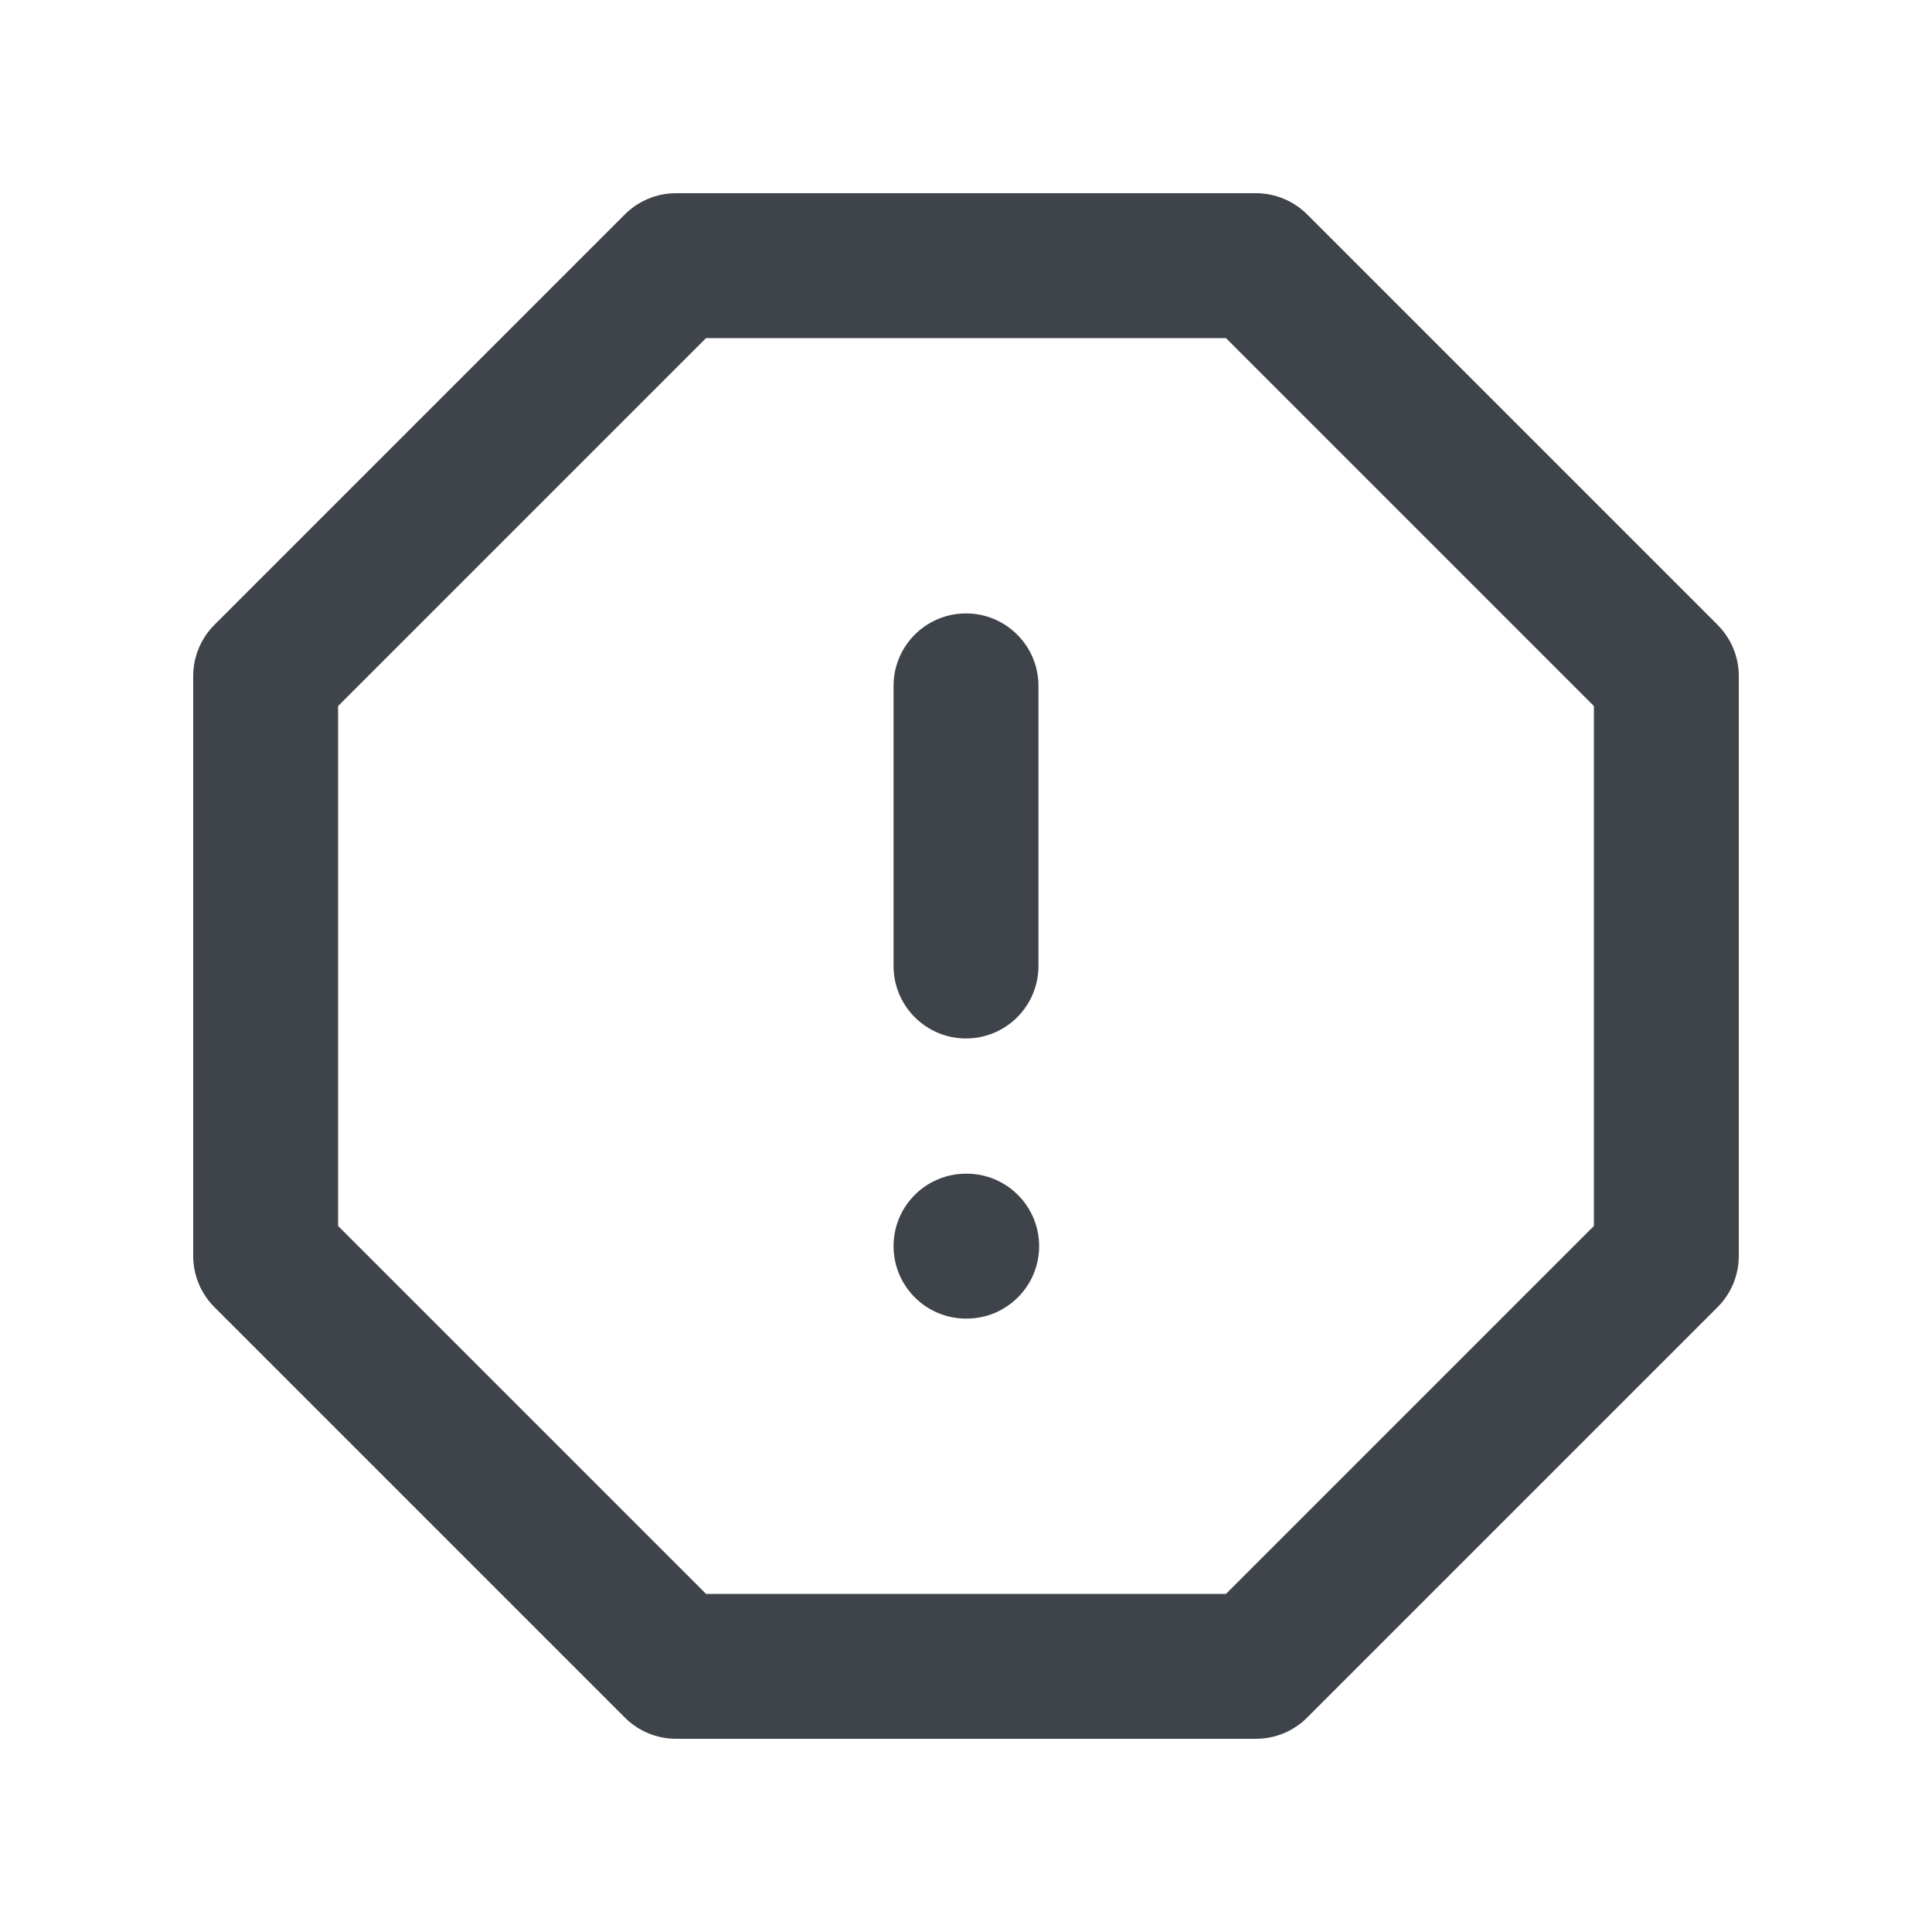
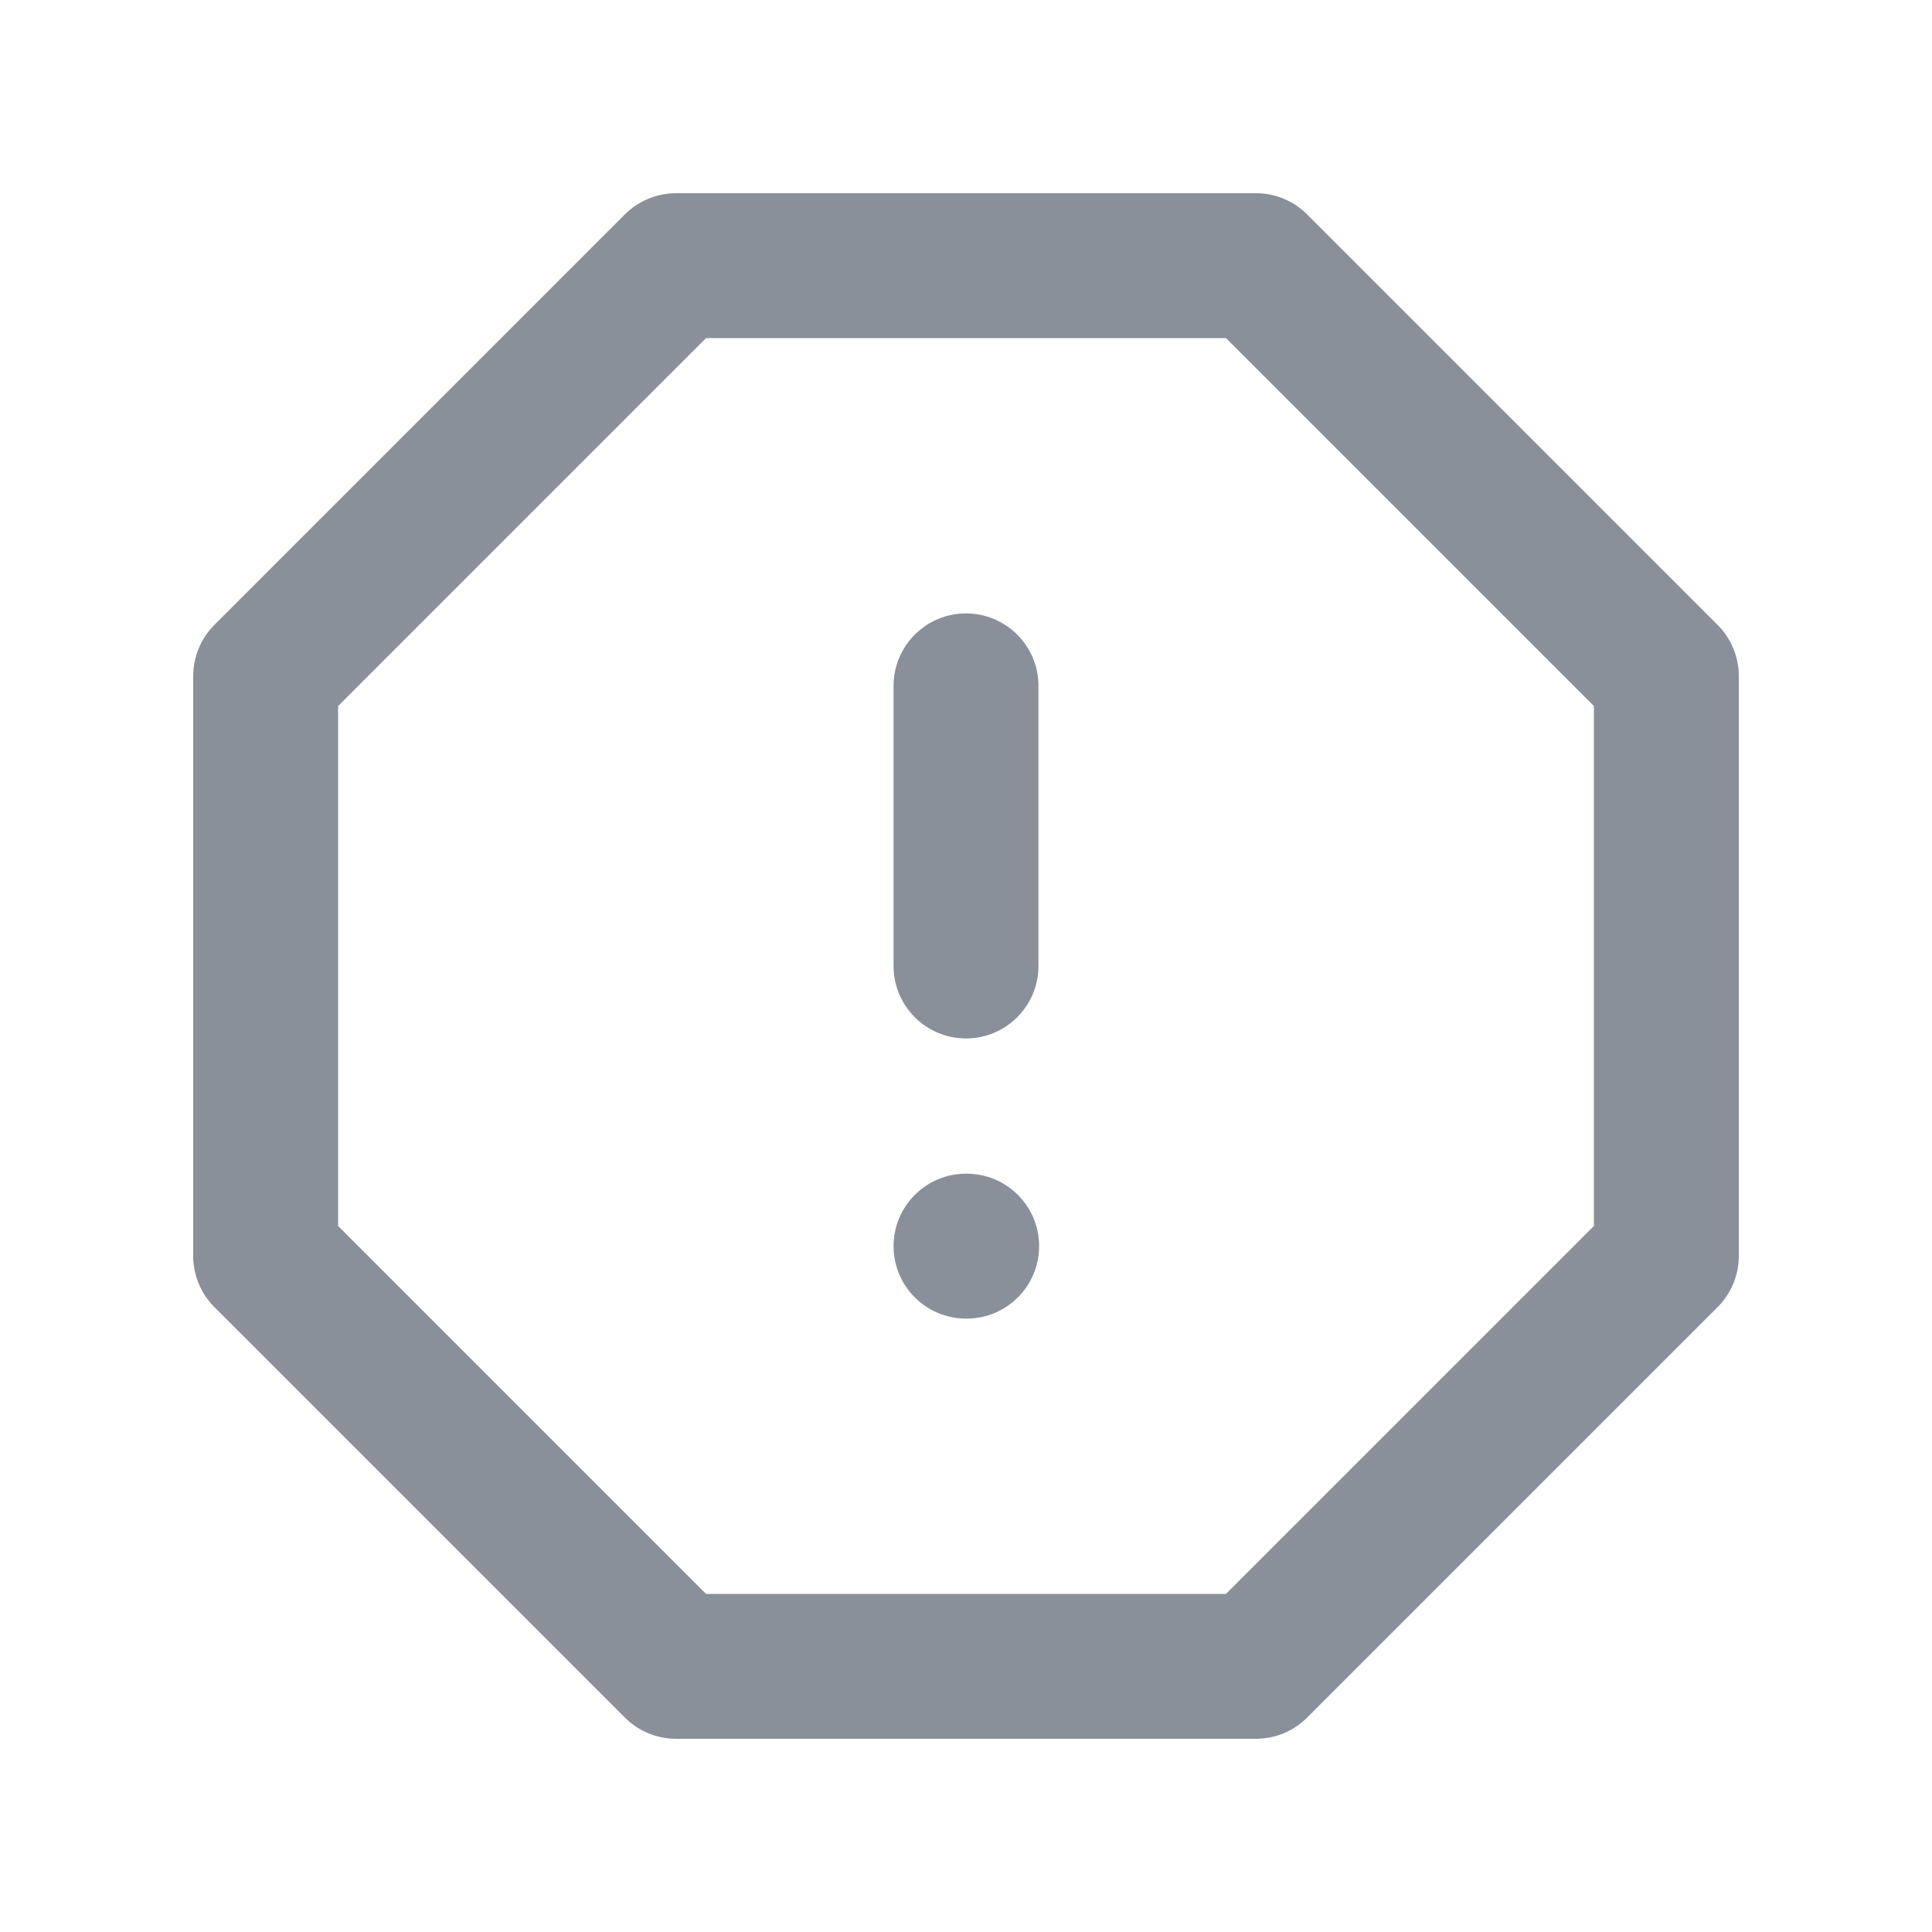
<svg xmlns="http://www.w3.org/2000/svg" width="20" height="20" viewBox="0 0 20 20" fill="none">
-   <path fill-rule="evenodd" clip-rule="evenodd" d="M6.468 2.22C6.609 2.079 6.8 2 6.998 2H13.002C13.2 2 13.391 2.079 13.532 2.22L17.78 6.468C17.921 6.609 18 6.8 18 6.998V13.002C18 13.2 17.921 13.391 17.78 13.532L13.532 17.78C13.391 17.921 13.2 18 13.002 18H6.998C6.8 18 6.609 17.921 6.468 17.78L2.22 13.532C2.079 13.391 2 13.2 2 13.002V6.998C2 6.8 2.079 6.609 2.22 6.468L6.468 2.22ZM7.309 3.5L3.5 7.309V12.691L7.309 16.5H12.691L16.5 12.691V7.309L12.691 3.5H7.309ZM10 6.35C10.414 6.35 10.75 6.686 10.75 7.1V10C10.75 10.414 10.414 10.75 10 10.75C9.586 10.75 9.25 10.414 9.25 10V7.1C9.25 6.686 9.586 6.35 10 6.35ZM10 12.15C9.586 12.15 9.25 12.486 9.25 12.9C9.25 13.314 9.586 13.65 10 13.65H10.007C10.421 13.65 10.757 13.314 10.757 12.9C10.757 12.486 10.421 12.15 10.007 12.15H10Z" fill="#3F434A" />
+   <path fill-rule="evenodd" clip-rule="evenodd" d="M6.468 2.22C6.609 2.079 6.8 2 6.998 2H13.002C13.2 2 13.391 2.079 13.532 2.22L17.78 6.468C17.921 6.609 18 6.8 18 6.998V13.002C18 13.2 17.921 13.391 17.78 13.532L13.532 17.78C13.391 17.921 13.2 18 13.002 18H6.998C6.8 18 6.609 17.921 6.468 17.78L2.22 13.532C2.079 13.391 2 13.2 2 13.002V6.998C2 6.8 2.079 6.609 2.22 6.468L6.468 2.22ZM7.309 3.5L3.5 7.309V12.691L7.309 16.5H12.691L16.5 12.691V7.309L12.691 3.5H7.309ZM10 6.35C10.414 6.35 10.75 6.686 10.75 7.1V10C10.75 10.414 10.414 10.75 10 10.75C9.586 10.75 9.25 10.414 9.25 10V7.1C9.25 6.686 9.586 6.35 10 6.35ZM10 12.15C9.586 12.15 9.25 12.486 9.25 12.9C9.25 13.314 9.586 13.65 10 13.65H10.007C10.421 13.65 10.757 13.314 10.757 12.9C10.757 12.486 10.421 12.15 10.007 12.15H10Z" fill="#8A9099" />
</svg>
